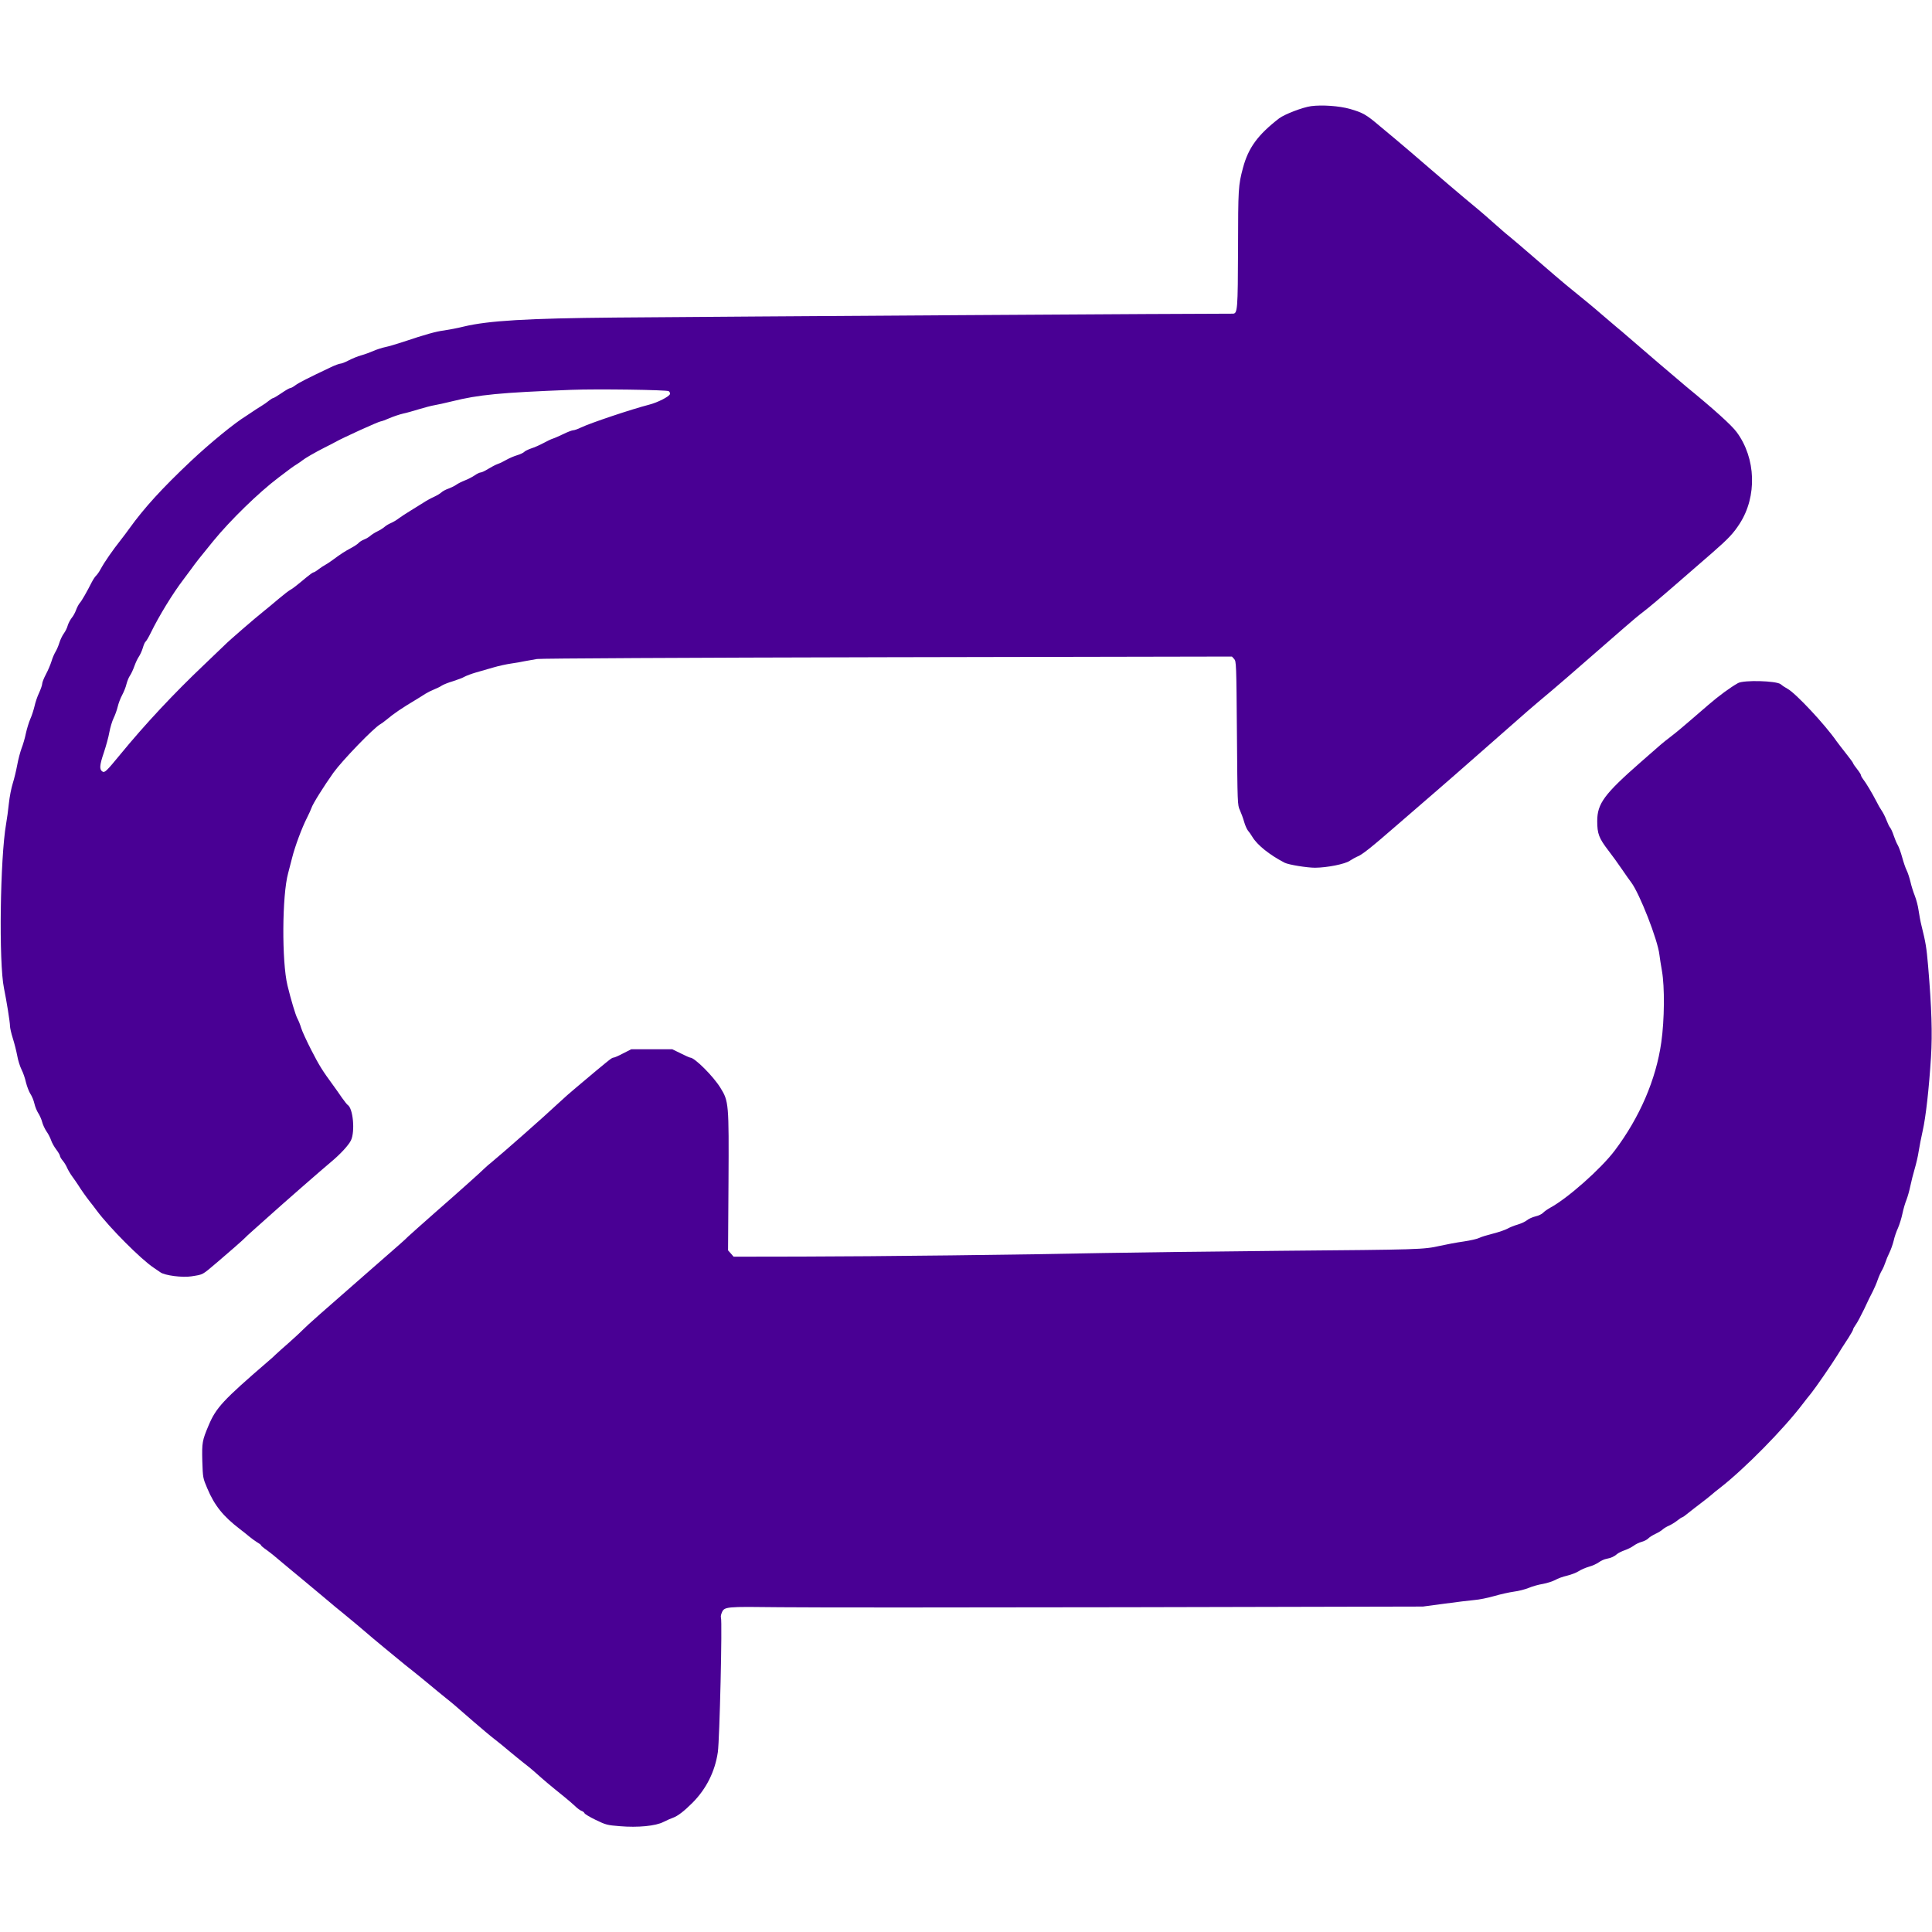
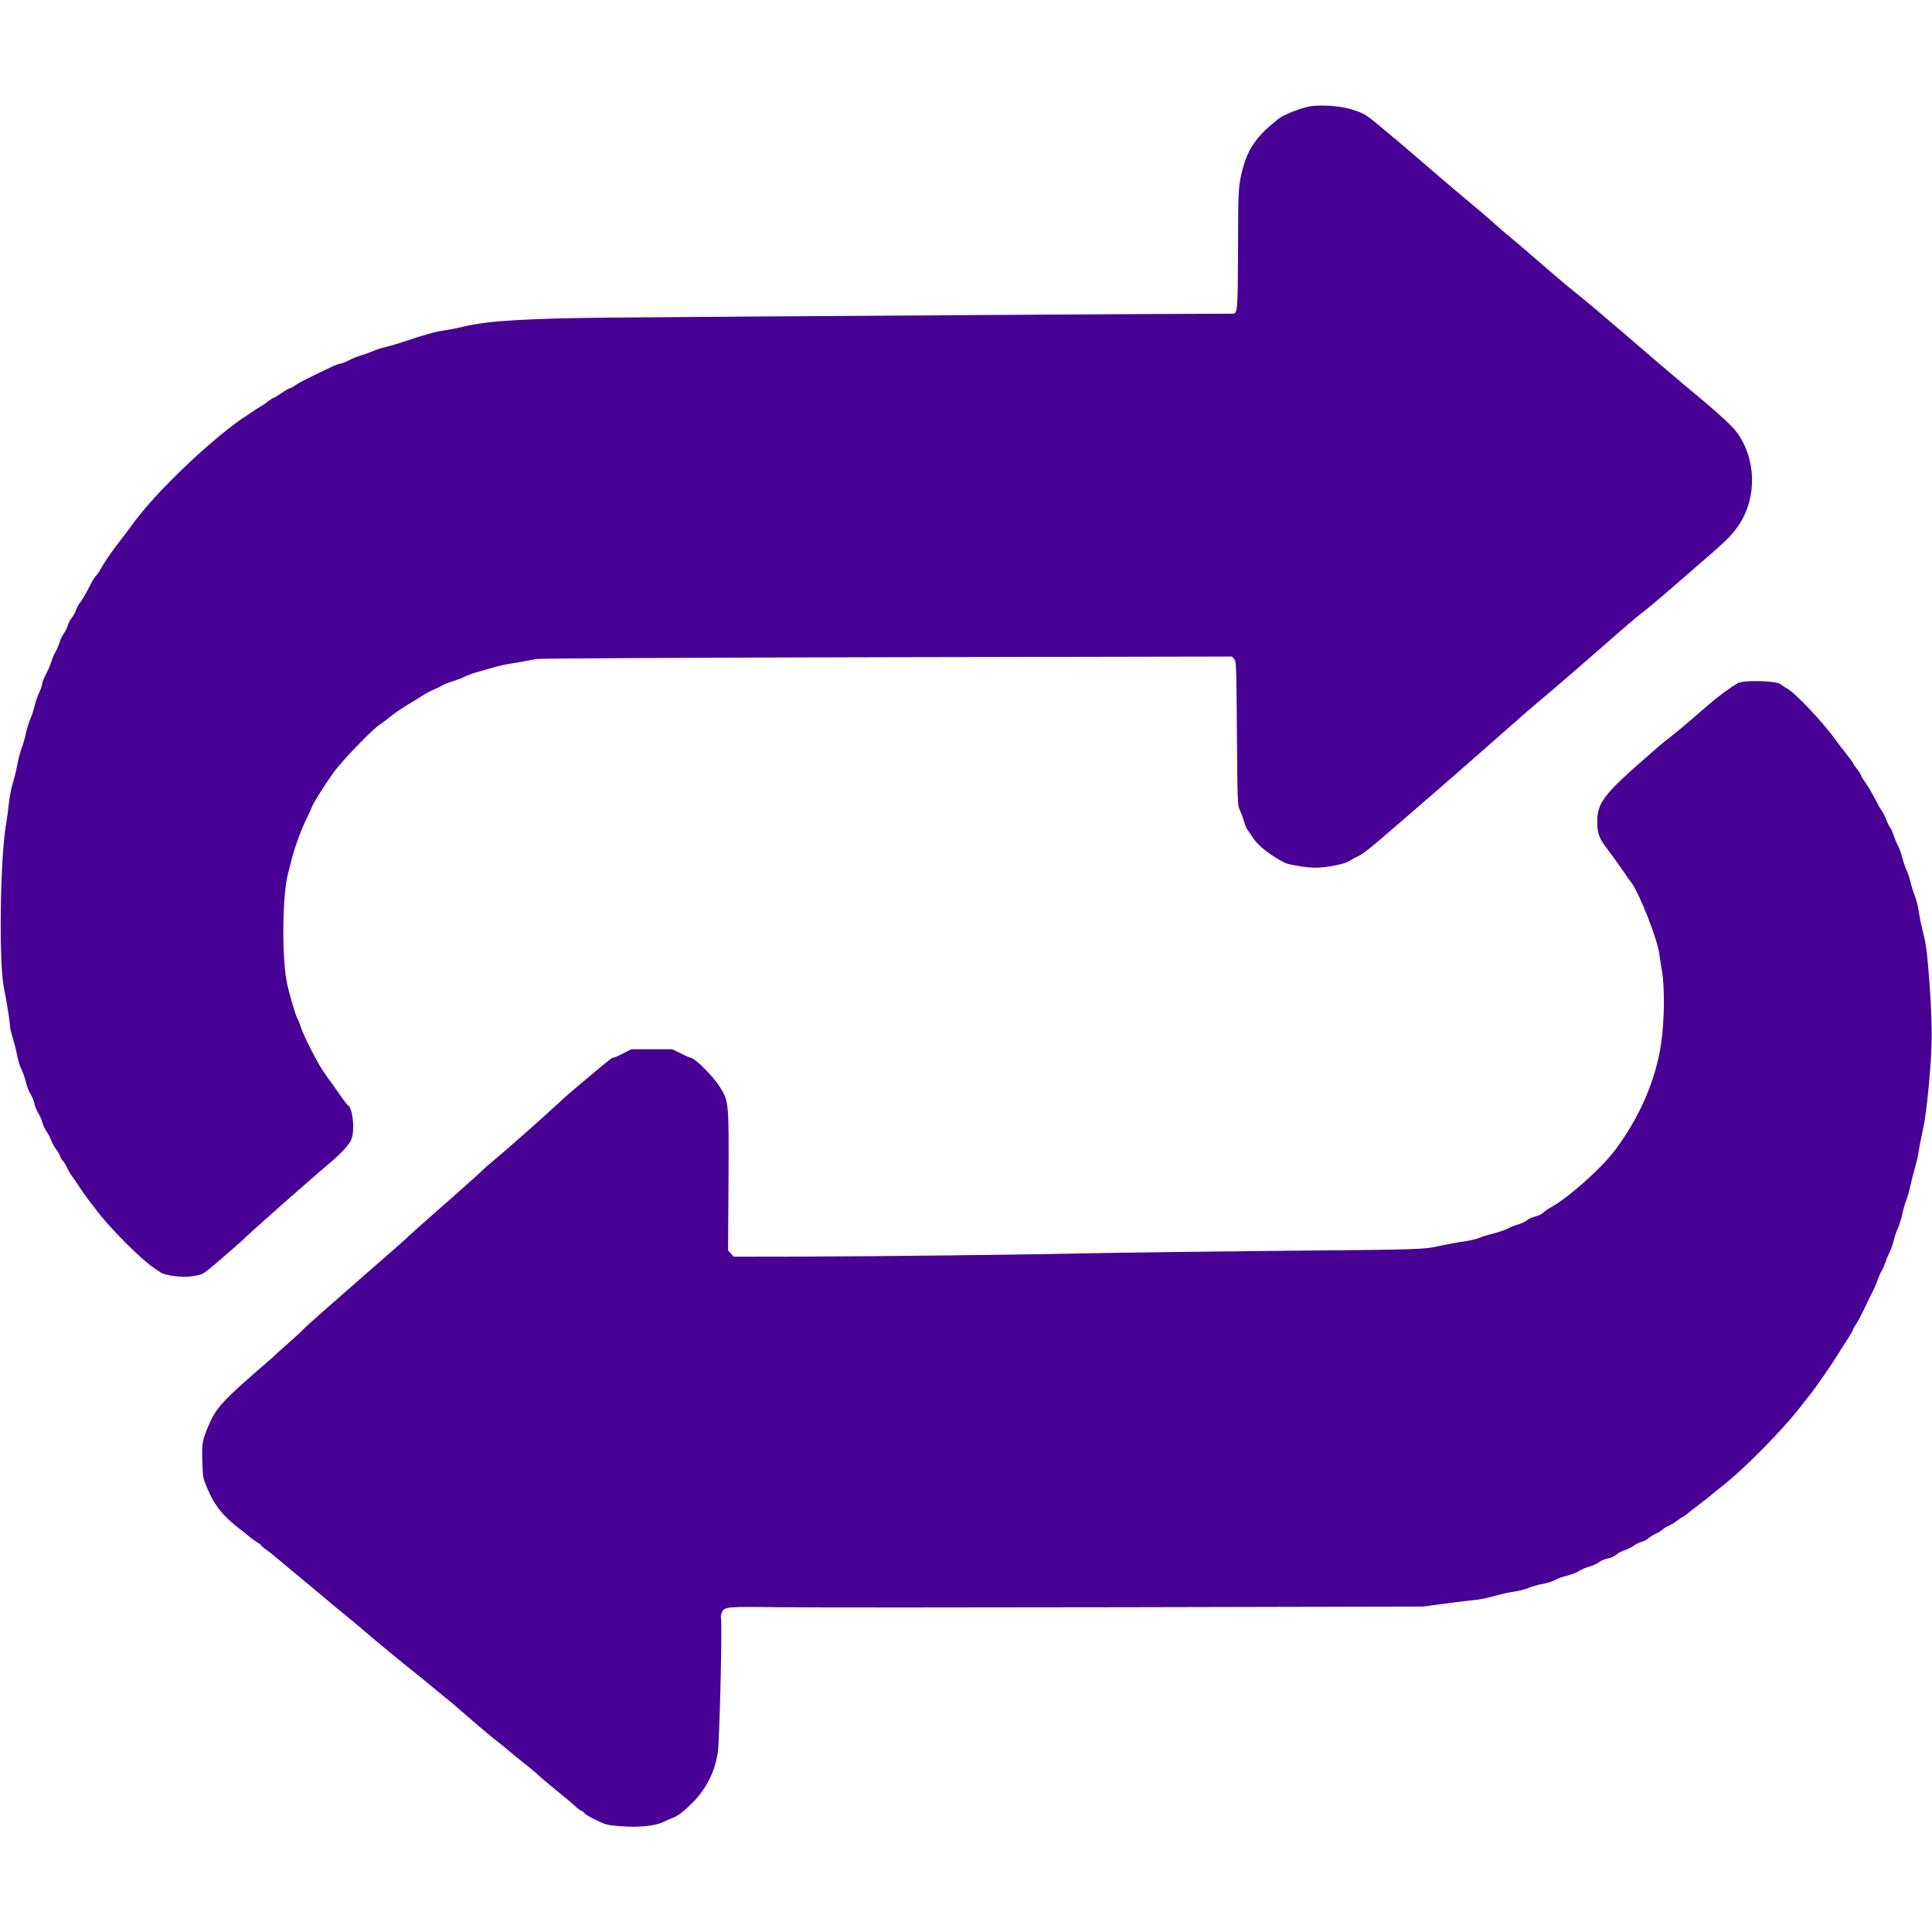
<svg xmlns="http://www.w3.org/2000/svg" width="512" height="512" viewBox="0 -94.5 1740 1740">
  <g transform="translate(0,1551) scale(0.1,-0.1)" fill="#490094" stroke="none">
-     <path d="M11808 15499 c-75 -10 -239 -73 -288 -110 -191 -148 -276 -263 -325 -444 -43 -162 -44 -185 -45 -729 -2 -550 -4 -586 -47 -586 -137 2 -4541 -26 -5563 -35 -790 -7 -1143 -28 -1363 -81 -56 -14 -136 -29 -177 -35 -73 -9 -169 -36 -375 -105 -55 -18 -125 -39 -155 -45 -30 -6 -78 -22 -106 -34 -29 -13 -78 -31 -110 -40 -33 -9 -84 -30 -114 -46 -30 -16 -64 -29 -74 -29 -10 0 -51 -15 -90 -34 -201 -95 -285 -138 -316 -161 -18 -14 -39 -25 -46 -25 -7 0 -42 -20 -78 -45 -37 -25 -70 -45 -75 -45 -5 0 -22 -10 -38 -23 -15 -13 -48 -36 -73 -51 -25 -15 -59 -37 -76 -49 -18 -12 -45 -30 -60 -40 -102 -62 -324 -244 -494 -404 -262 -247 -422 -423 -555 -608 -22 -31 -56 -76 -75 -100 -75 -95 -147 -198 -184 -266 -13 -25 -32 -51 -41 -59 -8 -7 -26 -34 -39 -59 -44 -87 -89 -166 -107 -186 -10 -11 -25 -40 -34 -64 -8 -23 -26 -56 -40 -72 -13 -17 -29 -47 -35 -67 -5 -21 -21 -53 -35 -72 -14 -19 -32 -57 -40 -83 -8 -27 -24 -64 -35 -82 -11 -18 -28 -57 -36 -85 -9 -29 -31 -82 -50 -117 -19 -36 -34 -74 -34 -86 0 -12 -13 -49 -28 -82 -16 -33 -34 -87 -41 -120 -8 -33 -24 -85 -38 -115 -13 -30 -31 -89 -40 -130 -8 -41 -26 -102 -39 -135 -12 -33 -30 -100 -39 -150 -9 -49 -27 -124 -40 -165 -13 -41 -29 -122 -35 -180 -6 -58 -17 -141 -25 -185 -54 -308 -67 -1251 -19 -1481 23 -112 54 -305 54 -339 0 -16 11 -66 25 -110 14 -44 32 -114 40 -157 7 -42 25 -98 39 -126 14 -27 32 -79 40 -116 9 -36 27 -83 40 -103 14 -21 30 -60 36 -88 6 -27 22 -66 35 -86 13 -20 29 -56 35 -80 6 -24 24 -62 39 -84 16 -22 34 -58 41 -79 7 -22 28 -59 46 -83 19 -25 34 -51 34 -58 0 -7 11 -27 25 -43 14 -17 32 -46 40 -66 9 -20 30 -56 48 -80 17 -24 40 -56 50 -72 23 -38 76 -113 107 -152 14 -17 41 -52 60 -78 115 -155 402 -443 515 -517 22 -15 49 -33 60 -41 38 -28 198 -49 279 -36 110 18 91 7 236 130 83 70 236 204 245 215 6 7 37 36 70 65 33 29 96 85 140 125 108 98 498 439 566 495 84 70 159 151 180 195 38 81 19 289 -30 319 -6 4 -29 33 -51 64 -21 31 -57 82 -79 112 -99 135 -126 179 -197 317 -42 82 -83 171 -91 198 -8 28 -24 68 -36 90 -17 34 -56 164 -88 295 -52 216 -49 811 6 1011 8 30 24 92 36 139 25 100 87 268 134 360 18 36 36 75 40 88 11 36 110 194 198 318 81 112 365 406 423 437 11 6 35 24 56 41 61 52 139 105 265 180 26 16 64 39 83 52 19 12 55 30 80 40 25 10 56 25 70 35 14 9 59 27 100 39 41 13 89 31 105 41 17 9 62 26 100 37 39 11 109 31 156 45 47 14 120 30 162 36 42 6 96 15 121 21 25 5 76 14 113 20 41 5 1289 12 3163 16 l3095 6 20 -22 c19 -21 20 -41 25 -669 5 -635 5 -647 27 -693 11 -25 29 -72 38 -105 9 -32 25 -67 34 -78 10 -11 28 -37 40 -57 44 -74 157 -164 291 -233 35 -18 201 -45 274 -45 110 1 270 33 313 63 21 14 50 30 64 36 45 16 125 80 379 301 137 118 290 251 341 295 52 44 249 217 439 384 403 355 396 349 595 516 59 50 202 173 318 275 117 101 266 232 333 290 66 58 144 123 174 145 56 43 143 116 366 310 76 66 192 167 259 225 141 123 187 172 243 259 158 245 147 589 -27 824 -45 62 -206 207 -453 409 -75 62 -438 373 -539 461 -20 18 -58 50 -85 72 -26 22 -87 74 -135 115 -77 67 -151 128 -326 270 -31 25 -146 124 -257 220 -111 96 -217 187 -236 202 -19 14 -85 70 -146 125 -61 54 -127 112 -147 128 -20 17 -79 66 -132 110 -53 44 -190 161 -305 260 -114 99 -254 218 -310 265 -56 47 -121 101 -144 120 -121 103 -151 120 -268 154 -96 27 -250 38 -350 25z m-5785 -2567 c9 -8 14 -19 11 -26 -9 -24 -111 -76 -189 -96 -152 -39 -521 -162 -612 -205 -28 -14 -60 -25 -70 -25 -11 0 -50 -15 -89 -34 -38 -18 -80 -37 -94 -41 -14 -4 -52 -22 -85 -40 -33 -18 -83 -40 -112 -49 -28 -10 -57 -24 -63 -32 -7 -7 -35 -21 -63 -29 -27 -8 -69 -26 -94 -40 -24 -14 -60 -32 -81 -39 -20 -7 -59 -28 -87 -45 -27 -17 -56 -31 -66 -31 -9 0 -34 -12 -55 -27 -21 -14 -61 -35 -88 -45 -28 -11 -62 -28 -77 -39 -15 -11 -47 -26 -71 -35 -23 -8 -52 -23 -63 -34 -11 -10 -41 -28 -67 -40 -25 -11 -69 -35 -96 -53 -28 -17 -80 -50 -116 -72 -37 -22 -83 -53 -104 -68 -20 -16 -53 -35 -72 -43 -19 -8 -44 -23 -55 -33 -11 -10 -40 -29 -65 -41 -25 -12 -54 -31 -65 -41 -11 -10 -36 -25 -56 -33 -20 -8 -42 -22 -49 -31 -8 -9 -39 -30 -69 -46 -56 -30 -92 -53 -166 -108 -22 -16 -52 -36 -65 -43 -14 -7 -41 -25 -61 -40 -20 -16 -40 -28 -46 -28 -5 0 -32 -19 -60 -42 -96 -80 -128 -105 -151 -117 -13 -7 -58 -42 -102 -79 -43 -37 -104 -87 -135 -112 -77 -61 -313 -265 -351 -304 -17 -17 -102 -98 -189 -181 -268 -254 -528 -532 -752 -805 -124 -151 -140 -166 -160 -154 -29 18 -27 56 12 170 20 60 43 143 50 185 8 43 25 99 38 126 13 26 30 73 37 103 7 30 25 78 40 105 15 28 33 72 39 99 7 27 21 62 32 77 11 16 28 53 39 84 11 31 29 69 40 85 11 16 28 52 36 79 8 28 19 53 25 57 6 4 27 39 46 78 74 152 199 357 298 486 19 25 49 65 67 90 37 52 82 110 197 250 156 191 409 437 587 572 102 78 137 104 169 123 18 11 40 27 50 35 22 18 106 67 200 115 39 19 81 41 95 49 75 42 393 186 409 186 7 0 43 13 79 29 37 16 92 34 122 41 30 6 96 25 145 40 50 15 110 31 135 35 25 4 98 20 163 36 238 59 428 78 1072 103 232 9 863 0 878 -12z M15653 10303 c-68 -38 -172 -114 -268 -197 -55 -48 -120 -104 -145 -125 -25 -21 -68 -58 -96 -82 -28 -24 -75 -62 -104 -84 -63 -48 -76 -59 -260 -221 -332 -291 -395 -376 -395 -534 0 -114 15 -154 102 -267 32 -41 86 -116 120 -166 35 -51 72 -104 84 -119 76 -101 239 -518 254 -651 3 -28 14 -95 23 -147 25 -143 23 -439 -6 -642 -47 -334 -194 -676 -420 -976 -124 -164 -424 -430 -582 -515 -25 -14 -53 -34 -63 -45 -10 -11 -41 -26 -68 -32 -28 -7 -62 -22 -77 -35 -15 -12 -53 -30 -84 -39 -32 -9 -73 -26 -92 -37 -20 -11 -78 -31 -129 -44 -52 -13 -108 -30 -125 -39 -17 -9 -79 -23 -139 -32 -59 -8 -155 -26 -213 -39 -152 -34 -173 -34 -1435 -45 -632 -6 -1352 -15 -1600 -20 -696 -15 -2045 -31 -2719 -32 l-609 -1 -25 29 -25 28 4 616 c4 707 3 727 -74 850 -64 103 -231 270 -271 270 -5 0 -44 17 -85 38 l-76 37 -185 0 -185 0 -73 -37 c-39 -21 -78 -38 -86 -38 -16 0 -31 -12 -335 -268 -54 -45 -111 -95 -161 -142 -133 -125 -506 -453 -600 -530 -24 -19 -55 -46 -69 -60 -42 -41 -209 -191 -441 -394 -118 -104 -229 -203 -247 -220 -35 -35 -31 -31 -388 -343 -358 -312 -526 -461 -555 -492 -14 -15 -70 -67 -125 -116 -55 -48 -110 -97 -122 -109 -11 -12 -43 -40 -70 -63 -405 -349 -467 -416 -534 -575 -58 -137 -61 -156 -57 -321 5 -151 5 -153 45 -247 65 -154 142 -250 292 -365 29 -22 69 -54 89 -71 20 -17 52 -39 69 -50 18 -10 33 -21 33 -25 0 -4 21 -23 48 -41 26 -19 58 -44 72 -56 14 -11 50 -41 80 -67 30 -25 71 -59 90 -75 19 -16 56 -47 81 -67 91 -76 143 -119 193 -161 103 -87 116 -98 171 -142 58 -47 198 -164 275 -231 25 -21 68 -57 95 -79 28 -23 66 -54 85 -70 82 -68 131 -108 185 -150 31 -25 95 -76 141 -115 45 -38 109 -90 140 -115 70 -56 87 -70 255 -217 75 -65 162 -138 195 -163 32 -25 93 -74 135 -110 43 -36 101 -83 129 -105 29 -22 67 -53 86 -70 107 -95 133 -117 279 -235 31 -25 73 -61 94 -81 20 -20 46 -39 58 -43 12 -4 24 -13 27 -21 3 -8 48 -35 102 -61 91 -44 103 -47 216 -56 163 -14 324 2 393 38 28 14 66 31 86 38 43 15 101 60 176 135 124 125 202 280 228 456 16 109 41 1178 28 1212 -3 7 0 26 7 42 23 57 31 57 525 51 248 -3 1652 -3 3120 0 l2670 6 195 26 c107 15 229 29 270 33 41 3 120 19 175 35 55 16 135 34 178 40 42 5 103 21 135 34 32 14 90 30 128 36 38 7 87 23 110 35 22 13 70 31 107 39 37 9 84 27 104 40 21 14 63 32 94 41 31 8 71 27 89 40 19 14 50 28 69 31 42 8 68 20 96 44 11 9 41 24 67 33 26 9 62 27 80 40 18 14 51 30 74 36 22 6 49 20 58 30 10 11 39 29 64 41 26 12 56 30 67 41 11 10 36 25 55 33 19 8 52 28 74 45 21 17 42 31 47 31 4 0 28 17 53 38 25 20 76 60 112 87 37 28 79 61 95 75 15 14 51 43 80 65 221 172 573 529 748 760 17 22 50 65 75 95 40 50 182 256 234 340 12 19 30 48 39 63 10 16 37 58 61 94 23 36 42 70 42 76 0 6 11 24 23 41 13 17 47 81 76 141 28 61 63 133 78 160 14 28 34 74 44 104 10 29 27 67 38 85 10 17 24 49 31 71 7 22 23 61 36 87 13 26 30 74 38 106 7 33 25 86 40 118 14 32 32 91 40 130 8 39 24 94 36 123 11 28 27 85 35 125 8 40 26 109 39 154 13 44 30 115 36 158 7 44 23 126 36 184 28 122 57 380 75 665 13 213 6 441 -26 820 -15 170 -21 208 -60 365 -9 35 -20 97 -26 137 -5 39 -21 98 -34 131 -13 32 -31 89 -39 125 -9 37 -24 84 -35 105 -10 20 -28 73 -40 117 -12 44 -30 93 -40 110 -10 16 -26 55 -36 85 -10 30 -24 62 -32 71 -8 9 -23 41 -34 70 -11 29 -30 66 -42 83 -12 17 -34 55 -49 86 -36 70 -92 164 -118 197 -11 14 -20 31 -20 37 0 6 -16 31 -35 55 -19 24 -35 47 -35 51 0 5 -28 43 -63 87 -34 43 -73 94 -87 113 -104 150 -367 431 -440 471 -19 10 -48 29 -63 42 -40 31 -332 39 -384 10z" />
+     <path d="M11808 15499C11733 15489 11569 15426 11520 15389C11329 15241 11244 15126 11195 14945C11152 14783 11151 14760 11150 14216C11148 13666 11146 13630 11103 13630C10966 13632 6562 13604 5540 13595C4750 13588 4397 13567 4177 13514C4121 13500 4041 13485 4000 13479C3927 13470 3831 13443 3625 13374C3570 13356 3500 13335 3470 13329C3440 13323 3392 13307 3364 13295C3335 13282 3286 13264 3254 13255C3221 13246 3170 13225 3140 13209C3110 13193 3076 13180 3066 13180C3056 13180 3015 13165 2976 13146C2775 13051 2691 13008 2660 12985C2642 12971 2621 12960 2614 12960C2607 12960 2572 12940 2536 12915C2499 12890 2466 12870 2461 12870C2456 12870 2439 12860 2423 12847C2408 12834 2375 12811 2350 12796C2325 12781 2291 12759 2274 12747C2256 12735 2229 12717 2214 12707C2112 12645 1890 12463 1720 12303C1458 12056 1298 11880 1165 11695C1143 11664 1109 11619 1090 11595C1015 11500 943 11397 906 11329C893 11304 874 11278 865 11270C857 11263 839 11236 826 11211C782 11124 737 11045 719 11025C709 11014 694 10985 685 10961C677 10938 659 10905 645 10889C632 10872 616 10842 610 10822C605 10801 589 10769 575 10750C561 10731 543 10693 535 10667C527 10640 511 10603 500 10585C489 10567 472 10528 464 10500C455 10471 433 10418 414 10383C395 10347 380 10309 380 10297C380 10285 367 10248 352 10215C336 10182 318 10128 311 10095C303 10062 287 10010 273 9980C260 9950 242 9891 233 9850C225 9809 207 9748 194 9715C182 9682 164 9615 155 9565C146 9516 128 9441 115 9400C102 9359 86 9278 80 9220C74 9162 63 9079 55 9035C1 8727 -12 7784 36 7554C59 7442 90 7249 90 7215C90 7199 101 7149 115 7105C129 7061 147 6991 155 6948C162 6906 180 6850 194 6822C208 6795 226 6743 234 6706C243 6670 261 6623 274 6603C288 6582 304 6543 310 6515C316 6488 332 6449 345 6429C358 6409 374 6373 380 6349C386 6325 404 6287 419 6265C435 6243 453 6207 460 6186C467 6164 488 6127 506 6103C525 6078 540 6052 540 6045C540 6038 551 6018 565 6002C579 5985 597 5956 605 5936C614 5916 635 5880 653 5856C670 5832 693 5800 703 5784C726 5746 779 5671 810 5632C824 5615 851 5580 870 5554C985 5399 1272 5111 1385 5037C1407 5022 1434 5004 1445 4996C1483 4968 1643 4947 1724 4960C1834 4978 1815 4967 1960 5090C2043 5160 2196 5294 2205 5305C2211 5312 2242 5341 2275 5370C2308 5399 2371 5455 2415 5495C2523 5593 2913 5934 2981 5990C3065 6060 3140 6141 3161 6185C3199 6266 3180 6474 3131 6504C3125 6508 3102 6537 3080 6568C3059 6599 3023 6650 3001 6680C2902 6815 2875 6859 2804 6997C2762 7079 2721 7168 2713 7195C2705 7223 2689 7263 2677 7285C2660 7319 2621 7449 2589 7580C2537 7796 2540 8391 2595 8591C2603 8621 2619 8683 2631 8730C2656 8830 2718 8998 2765 9090C2783 9126 2801 9165 2805 9178C2816 9214 2915 9372 3003 9496C3084 9608 3368 9902 3426 9933C3437 9939 3461 9957 3482 9974C3543 10026 3621 10079 3747 10154C3773 10170 3811 10193 3830 10206C3849 10218 3885 10236 3910 10246C3935 10256 3966 10271 3980 10281C3994 10290 4039 10308 4080 10320C4121 10333 4169 10351 4185 10361C4202 10370 4247 10387 4285 10398C4324 10409 4394 10429 4441 10443C4488 10457 4561 10473 4603 10479C4645 10485 4699 10494 4724 10500C4749 10505 4800 10514 4837 10520C4878 10525 6126 10532 8000 10536L11095 10542L11115 10520C11134 10499 11135 10479 11140 9851C11145 9216 11145 9204 11167 9158C11178 9133 11196 9086 11205 9053C11214 9021 11230 8986 11239 8975C11249 8964 11267 8938 11279 8918C11323 8844 11436 8754 11570 8685C11605 8667 11771 8640 11844 8640C11954 8641 12114 8673 12157 8703C12178 8717 12207 8733 12221 8739C12266 8755 12346 8819 12600 9040C12737 9158 12890 9291 12941 9335C12993 9379 13190 9552 13380 9719C13783 10074 13776 10068 13975 10235C14034 10285 14177 10408 14293 10510C14410 10611 14559 10742 14626 10800C14692 10858 14770 10923 14800 10945C14856 10988 14943 11061 15166 11255C15242 11321 15358 11422 15425 11480C15566 11603 15612 11652 15668 11739C15826 11984 15815 12328 15641 12563C15596 12625 15435 12770 15188 12972C15113 13034 14750 13345 14649 13433C14629 13451 14591 13483 14564 13505C14538 13527 14477 13579 14429 13620C14352 13687 14278 13748 14103 13890C14072 13915 13957 14014 13846 14110C13735 14206 13629 14297 13610 14312C13591 14326 13525 14382 13464 14437C13403 14491 13337 14549 13317 14565C13297 14582 13238 14631 13185 14675C13132 14719 12995 14836 12880 14935C12766 15034 12626 15153 12570 15200C12514 15247 12449 15301 12426 15320C12305 15423 12275 15440 12158 15474C12062 15501 11908 15512 11808 15499ZM15653 10303C15585 10265 15481 10189 15385 10106C15330 10058 15265 10002 15240 9981C15215 9960 15172 9923 15144 9899C15116 9875 15069 9837 15040 9815C14977 9767 14964 9756 14780 9594C14448 9303 14385 9218 14385 9060C14385 8946 14400 8906 14487 8793C14519 8752 14573 8677 14607 8627C14642 8576 14679 8523 14691 8508C14767 8407 14930 7990 14945 7857C14948 7829 14959 7762 14968 7710C14993 7567 14991 7271 14962 7068C14915 6734 14768 6392 14542 6092C14418 5928 14118 5662 13960 5577C13935 5563 13907 5543 13897 5532C13887 5521 13856 5506 13829 5500C13801 5493 13767 5478 13752 5465C13737 5453 13699 5435 13668 5426C13636 5417 13595 5400 13576 5389C13556 5378 13498 5358 13447 5345C13395 5332 13339 5315 13322 5306C13305 5297 13243 5283 13183 5274C13124 5266 13028 5248 12970 5235C12818 5201 12797 5201 11535 5190C10903 5184 10183 5175 9935 5170C9239 5155 7890 5139 7216 5138L6607 5137L6582 5166L6557 5194L6561 5810C6565 6517 6564 6537 6487 6660C6423 6763 6256 6930 6216 6930C6211 6930 6172 6947 6131 6968L6055 7005H5870H5685L5612 6968C5573 6947 5534 6930 5526 6930C5510 6930 5495 6918 5191 6662C5137 6617 5080 6567 5030 6520C4897 6395 4524 6067 4430 5990C4406 5971 4375 5944 4361 5930C4319 5889 4152 5739 3920 5536C3802 5432 3691 5333 3673 5316C3638 5281 3642 5285 3285 4973C2927 4661 2759 4512 2730 4481C2716 4466 2660 4414 2605 4365C2550 4317 2495 4268 2483 4256C2472 4244 2440 4216 2413 4193C2008 3844 1946 3777 1879 3618C1821 3481 1818 3462 1822 3297C1827 3146 1827 3144 1867 3050C1932 2896 2009 2800 2159 2685C2188 2663 2228 2631 2248 2614C2268 2597 2300 2575 2317 2564C2335 2554 2350 2543 2350 2539C2350 2535 2371 2516 2398 2498C2424 2479 2456 2454 2470 2442C2484 2431 2520 2401 2550 2375C2580 2350 2621 2316 2640 2300C2659 2284 2696 2253 2721 2233C2812 2157 2864 2114 2914 2072C3017 1985 3030 1974 3085 1930C3143 1883 3283 1766 3360 1699C3385 1678 3428 1642 3455 1620C3483 1597 3521 1566 3540 1550C3622 1482 3671 1442 3725 1400C3756 1375 3820 1324 3866 1285C3911 1247 3975 1195 4006 1170C4076 1114 4093 1100 4261 953C4336 888 4423 815 4456 790C4488 765 4549 716 4591 680C4634 644 4692 597 4720 575C4749 553 4787 522 4806 505C4913 410 4939 388 5085 270C5116 245 5158 209 5179 189C5199 169 5225 150 5237 146C5249 142 5261 133 5264 125C5267 117 5312 90 5366 64C5457 20 5469 17 5582 8C5745 -6 5906 10 5975 46C6003 60 6041 77 6061 84C6104 99 6162 144 6237 219C6361 344 6439 499 6465 675C6481 784 6506 1853 6493 1887C6490 1894 6493 1913 6500 1929C6523 1986 6531 1986 7025 1980C7273 1977 8677 1977 10145 1980L12815 1986L13010 2012C13117 2027 13239 2041 13280 2045C13321 2048 13400 2064 13455 2080C13510 2096 13590 2114 13633 2120C13675 2125 13736 2141 13768 2154C13800 2168 13858 2184 13896 2190C13934 2197 13983 2213 14006 2225C14028 2238 14076 2256 14113 2264C14150 2273 14197 2291 14217 2304C14238 2318 14280 2336 14311 2345C14342 2353 14382 2372 14400 2385C14419 2399 14450 2413 14469 2416C14511 2424 14537 2436 14565 2460C14576 2469 14606 2484 14632 2493C14658 2502 14694 2520 14712 2533C14730 2547 14763 2563 14786 2569C14808 2575 14835 2589 14844 2599C14854 2610 14883 2628 14908 2640C14934 2652 14964 2670 14975 2681C14986 2691 15011 2706 15030 2714C15049 2722 15082 2742 15104 2759C15125 2776 15146 2790 15151 2790C15155 2790 15179 2807 15204 2828C15229 2848 15280 2888 15316 2915C15353 2943 15395 2976 15411 2990C15426 3004 15462 3033 15491 3055C15712 3227 16064 3584 16239 3815C16256 3837 16289 3880 16314 3910C16354 3960 16496 4166 16548 4250C16560 4269 16578 4298 16587 4313C16597 4329 16624 4371 16648 4407C16671 4443 16690 4477 16690 4483C16690 4489 16701 4507 16713 4524C16726 4541 16760 4605 16789 4665C16817 4726 16852 4798 16867 4825C16881 4853 16901 4899 16911 4929C16921 4958 16938 4996 16949 5014C16959 5031 16973 5063 16980 5085C16987 5107 17003 5146 17016 5172C17029 5198 17046 5246 17054 5278C17061 5311 17079 5364 17094 5396C17108 5428 17126 5487 17134 5526C17142 5565 17158 5620 17170 5649C17181 5677 17197 5734 17205 5774C17213 5814 17231 5883 17244 5928C17257 5972 17274 6043 17280 6086C17287 6130 17303 6212 17316 6270C17344 6392 17373 6650 17391 6935C17404 7148 17397 7376 17365 7755C17350 7925 17344 7963 17305 8120C17296 8155 17285 8217 17279 8257C17274 8296 17258 8355 17245 8388C17232 8420 17214 8477 17206 8513C17197 8550 17182 8597 17171 8618C17161 8638 17143 8691 17131 8735C17119 8779 17101 8828 17091 8845C17081 8861 17065 8900 17055 8930C17045 8960 17031 8992 17023 9001C17015 9010 17000 9042 16989 9071C16978 9100 16959 9137 16947 9154C16935 9171 16913 9209 16898 9240C16862 9310 16806 9404 16780 9437C16769 9451 16760 9468 16760 9474C16760 9480 16744 9505 16725 9529C16706 9553 16690 9576 16690 9580C16690 9585 16662 9623 16627 9667C16593 9710 16554 9761 16540 9780C16436 9930 16173 10211 16100 10251C16081 10261 16052 10280 16037 10293C15997 10324 15705 10332 15653 10303Z" />
  </g>
</svg>
